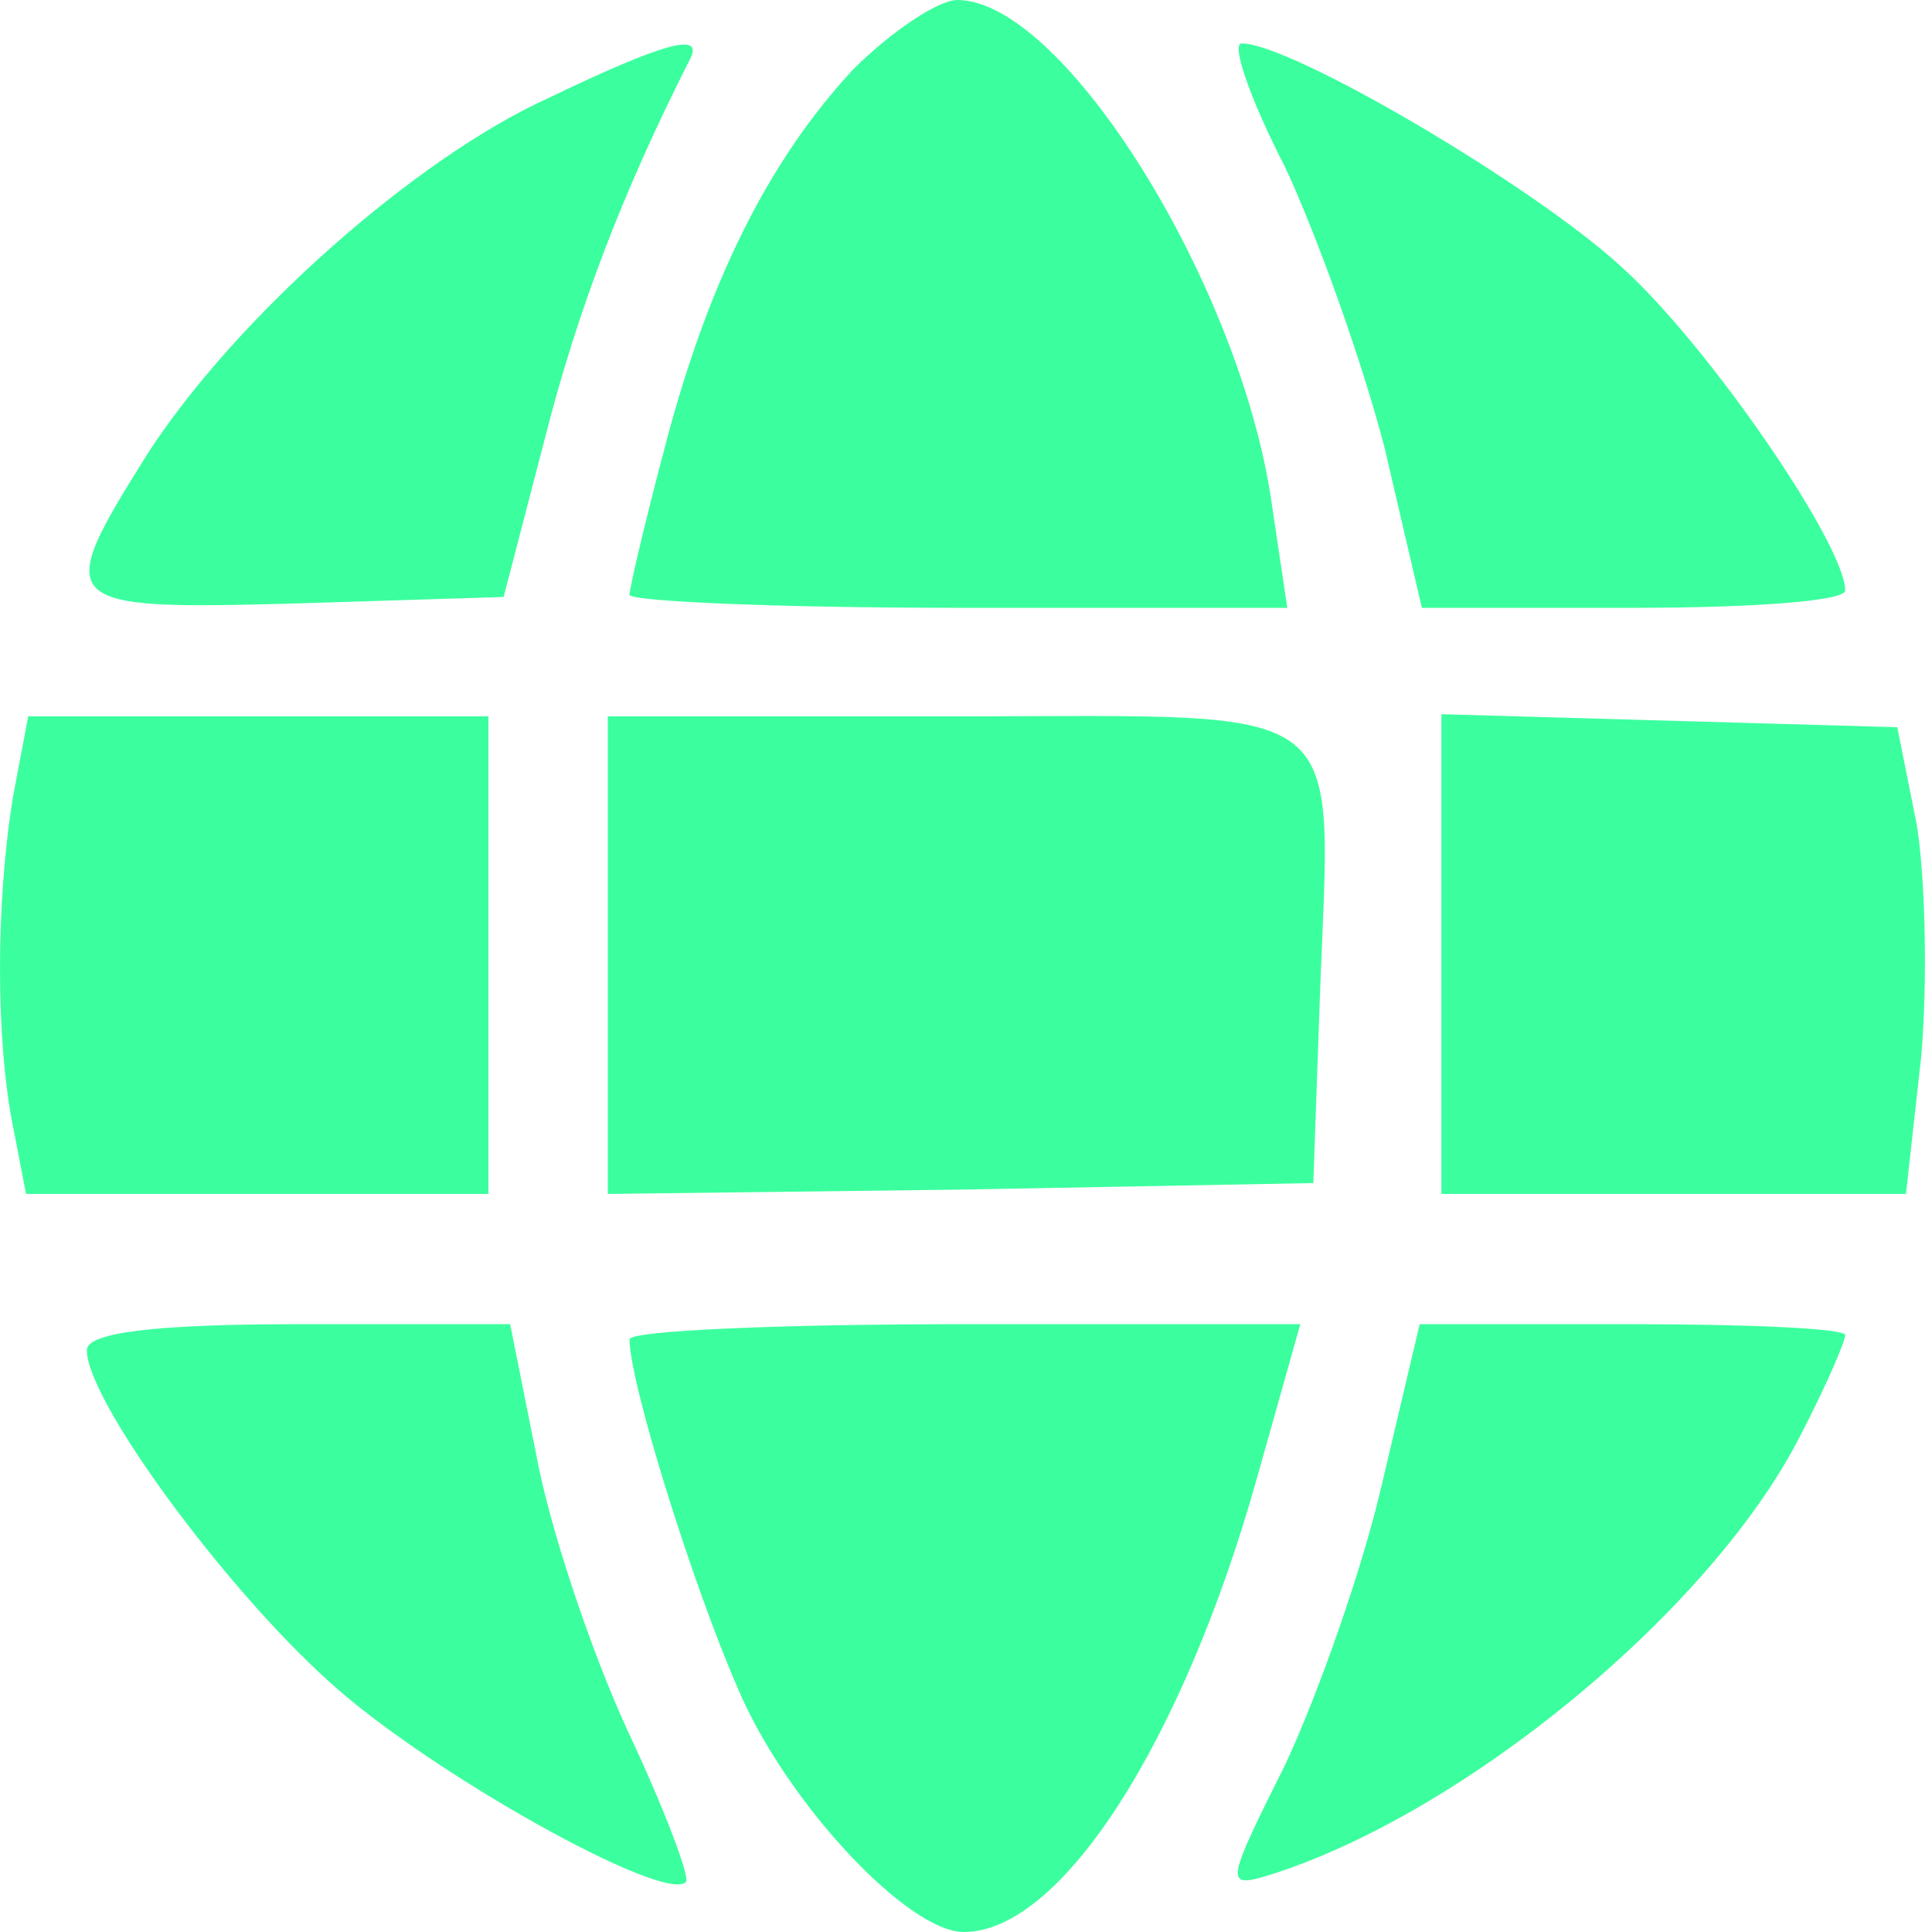
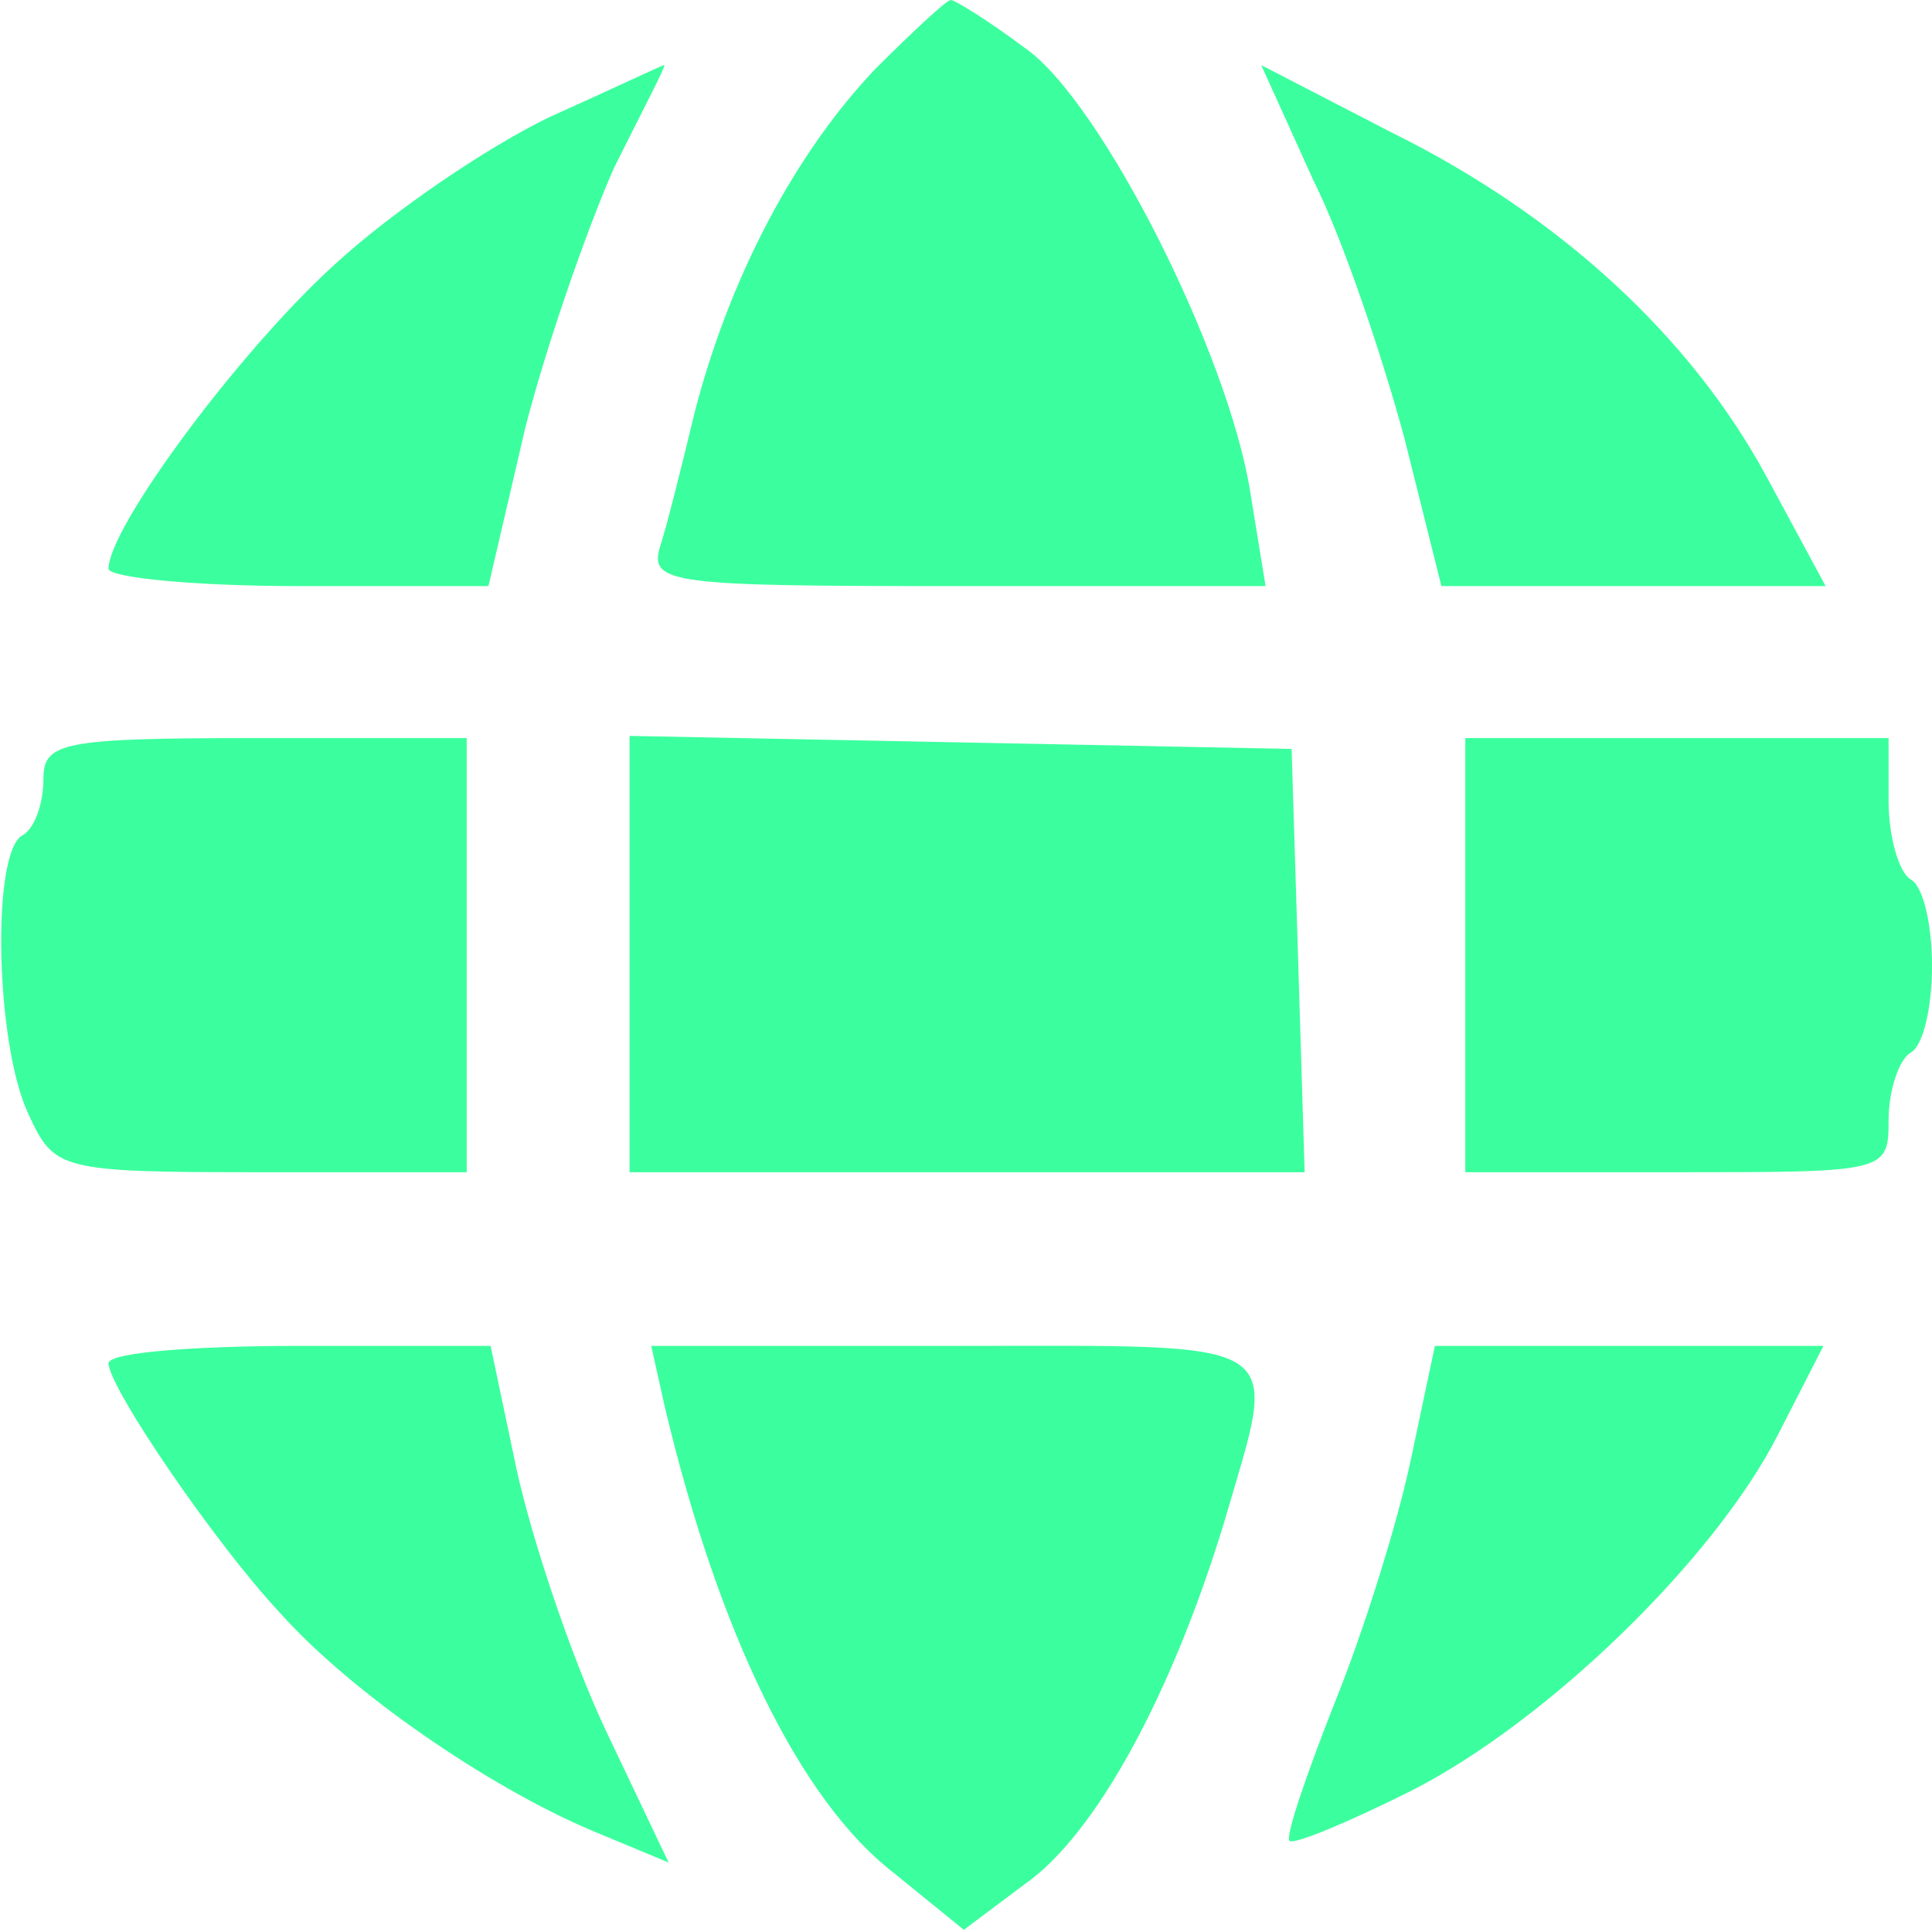
<svg xmlns="http://www.w3.org/2000/svg" viewBox="0 0 89 89" preserveAspectRatio="xMidYMid meet">
  <g transform="translate(0,89) scale(0.1,-0.1)" fill="#3bff9e">
-     <path d="M393 858 c-39 -42 -67 -98 -87 -175 -9 -34 -16 -64 -16 -67 0 -3 68 -6 151 -6 l152 0 -7 47 c-14 101 -96 233 -145 233 -9 0 -31 -15 -48 -32z M253 845 c-62 -28 -145 -102 -185 -164 -44 -70 -42 -72 68 -69 l96 3 19 73 c15 59 36 114 67 175 6 12 -11 8 -65 -18z M592 813 c15 -32 36 -91 46 -130 l17 -73 98 0 c53 0 97 3 97 8 0 21 -63 113 -103 149 -40 37 -152 103 -175 103 -5 0 4 -26 20 -57z M6 523 c-8 -49 -8 -112 0 -152 l6 -31 107 0 106 0 0 110 0 110 -106 0 -106 0 -7 -37z M280 450 l0 -110 163 2 162 3 3 85 c5 140 18 130 -168 130 l-160 0 0 -110z M664 450 l0 -110 107 0 107 0 7 63 c3 34 2 82 -2 107 l-9 45 -105 3 -105 3 0 -111z M40 268 c0 -23 63 -109 112 -153 45 -41 154 -102 164 -92 2 2 -10 34 -27 70 -17 37 -36 94 -42 127 l-12 60 -97 0 c-68 0 -98 -4 -98 -12z M290 273 c0 -20 29 -113 50 -161 22 -52 78 -112 104 -112 45 0 101 88 135 209 l20 71 -155 0 c-85 0 -154 -3 -154 -7z M637 208 c-9 -40 -30 -99 -45 -131 -27 -54 -28 -57 -8 -51 90 28 204 122 245 202 12 23 21 44 21 47 0 3 -44 5 -98 5 l-98 0 -17 -72z" />
+     <path d="M403 858 c-37 -39 -67 -96 -83 -158 -6 -25 -13 -53 -16 -62 -5 -17 6 -18 137 -18 l142 0 -7 43 c-10 64 -69 181 -104 205 -16 12 -32 22 -34 22 -2 0 -18 -15 -35 -32z M253 836 c-29 -14 -73 -44 -99 -68 -44 -40 -104 -121 -104 -140 0 -4 39 -8 88 -8 l87 0 17 73 c10 39 29 93 41 120 13 26 24 47 23 47 -1 0 -24 -11 -53 -24z M605 807 c14 -28 32 -82 42 -119 l17 -68 89 0 88 0 -27 50 c-35 65 -96 121 -173 159 l-60 31 24 -53z M20 531 c0 -11 -4 -23 -10 -26 -14 -9 -12 -96 3 -128 12 -26 14 -27 107 -27 l95 0 0 100 0 100 -97 0 c-90 0 -98 -2 -98 -19z M290 450 l0 -100 155 0 156 0 -3 98 -3 97 -152 3 -153 3 0 -101z M675 450 l0 -100 97 0 c97 0 98 0 98 24 0 14 5 28 10 31 6 3 10 21 10 40 0 19 -4 37 -10 40 -5 3 -10 19 -10 36 l0 29 -98 0 -97 0 0 -100z M50 262 c0 -11 49 -83 79 -115 33 -37 96 -80 143 -100 l36 -15 -29 61 c-16 34 -34 88 -41 120 l-12 57 -88 0 c-48 0 -88 -3 -88 -8z M306 243 c25 -106 63 -183 106 -216 l32 -26 28 21 c33 23 68 88 92 167 25 86 33 81 -124 81 l-140 0 6 -27z M650 218 c-6 -29 -22 -80 -35 -112 -13 -33 -23 -62 -21 -64 2 -2 28 9 56 23 63 32 140 107 169 164 l21 41 -89 0 -90 0 -11 -52z" />
  </g>
</svg>
